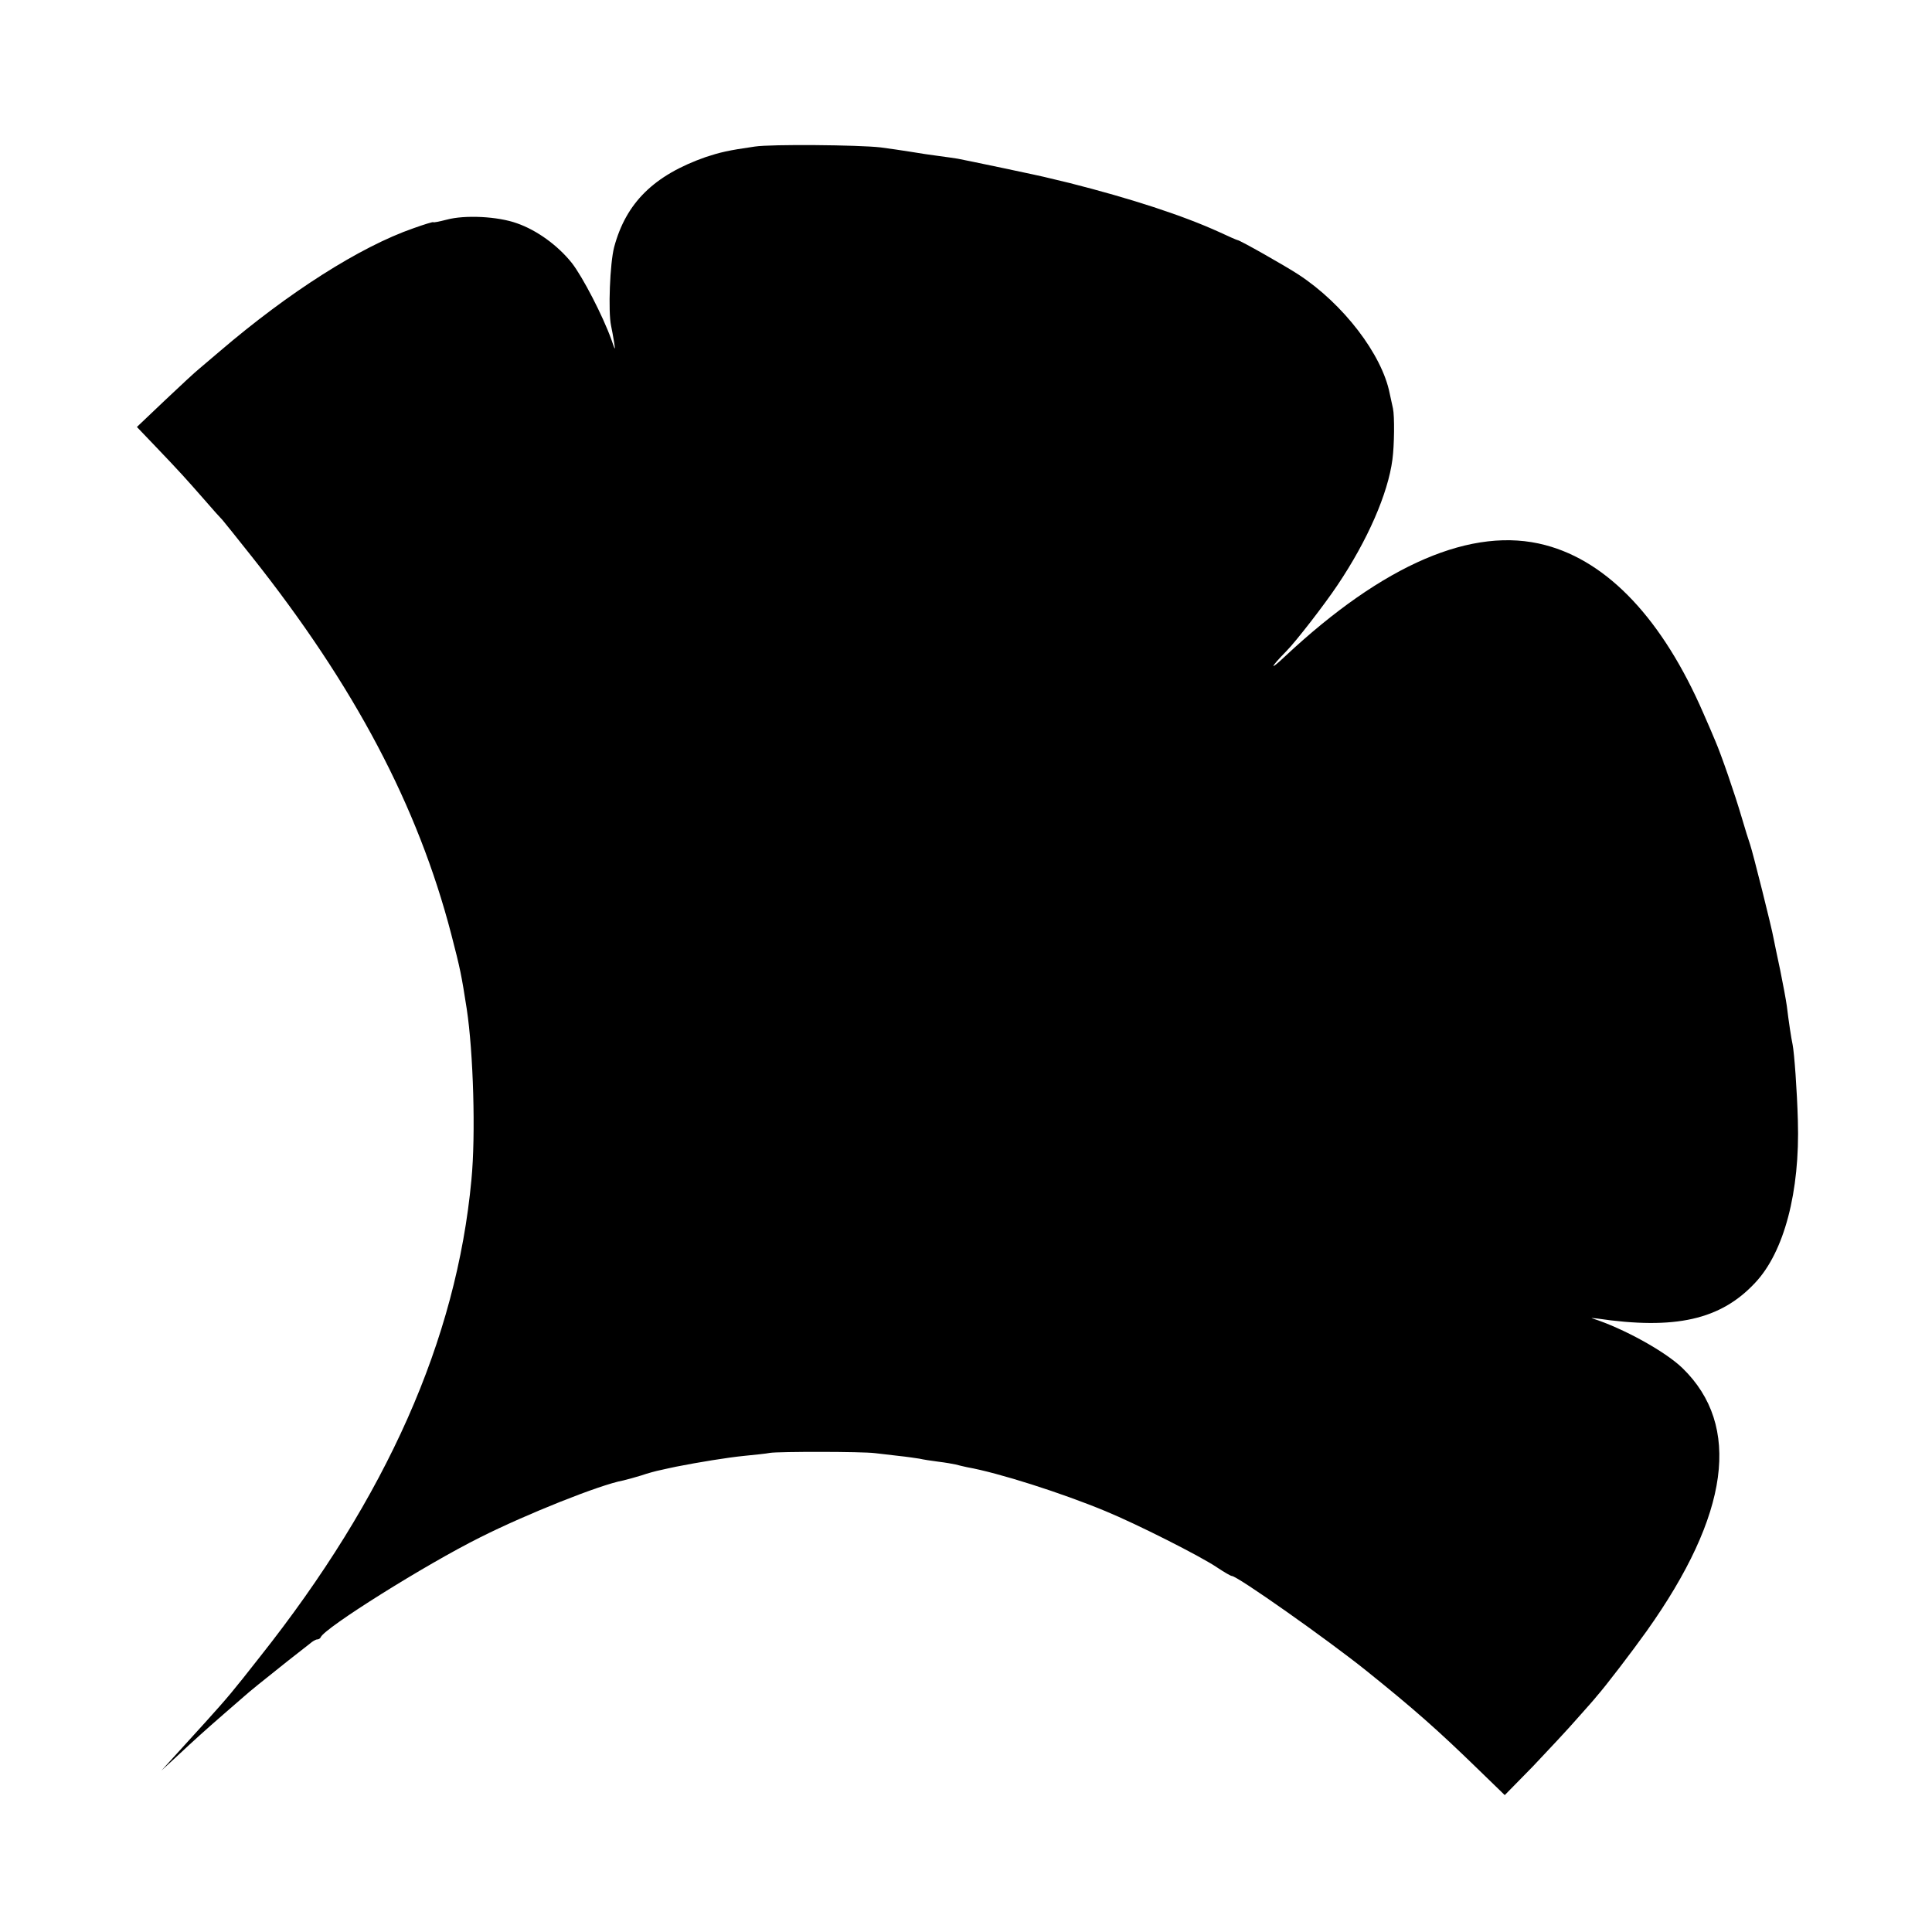
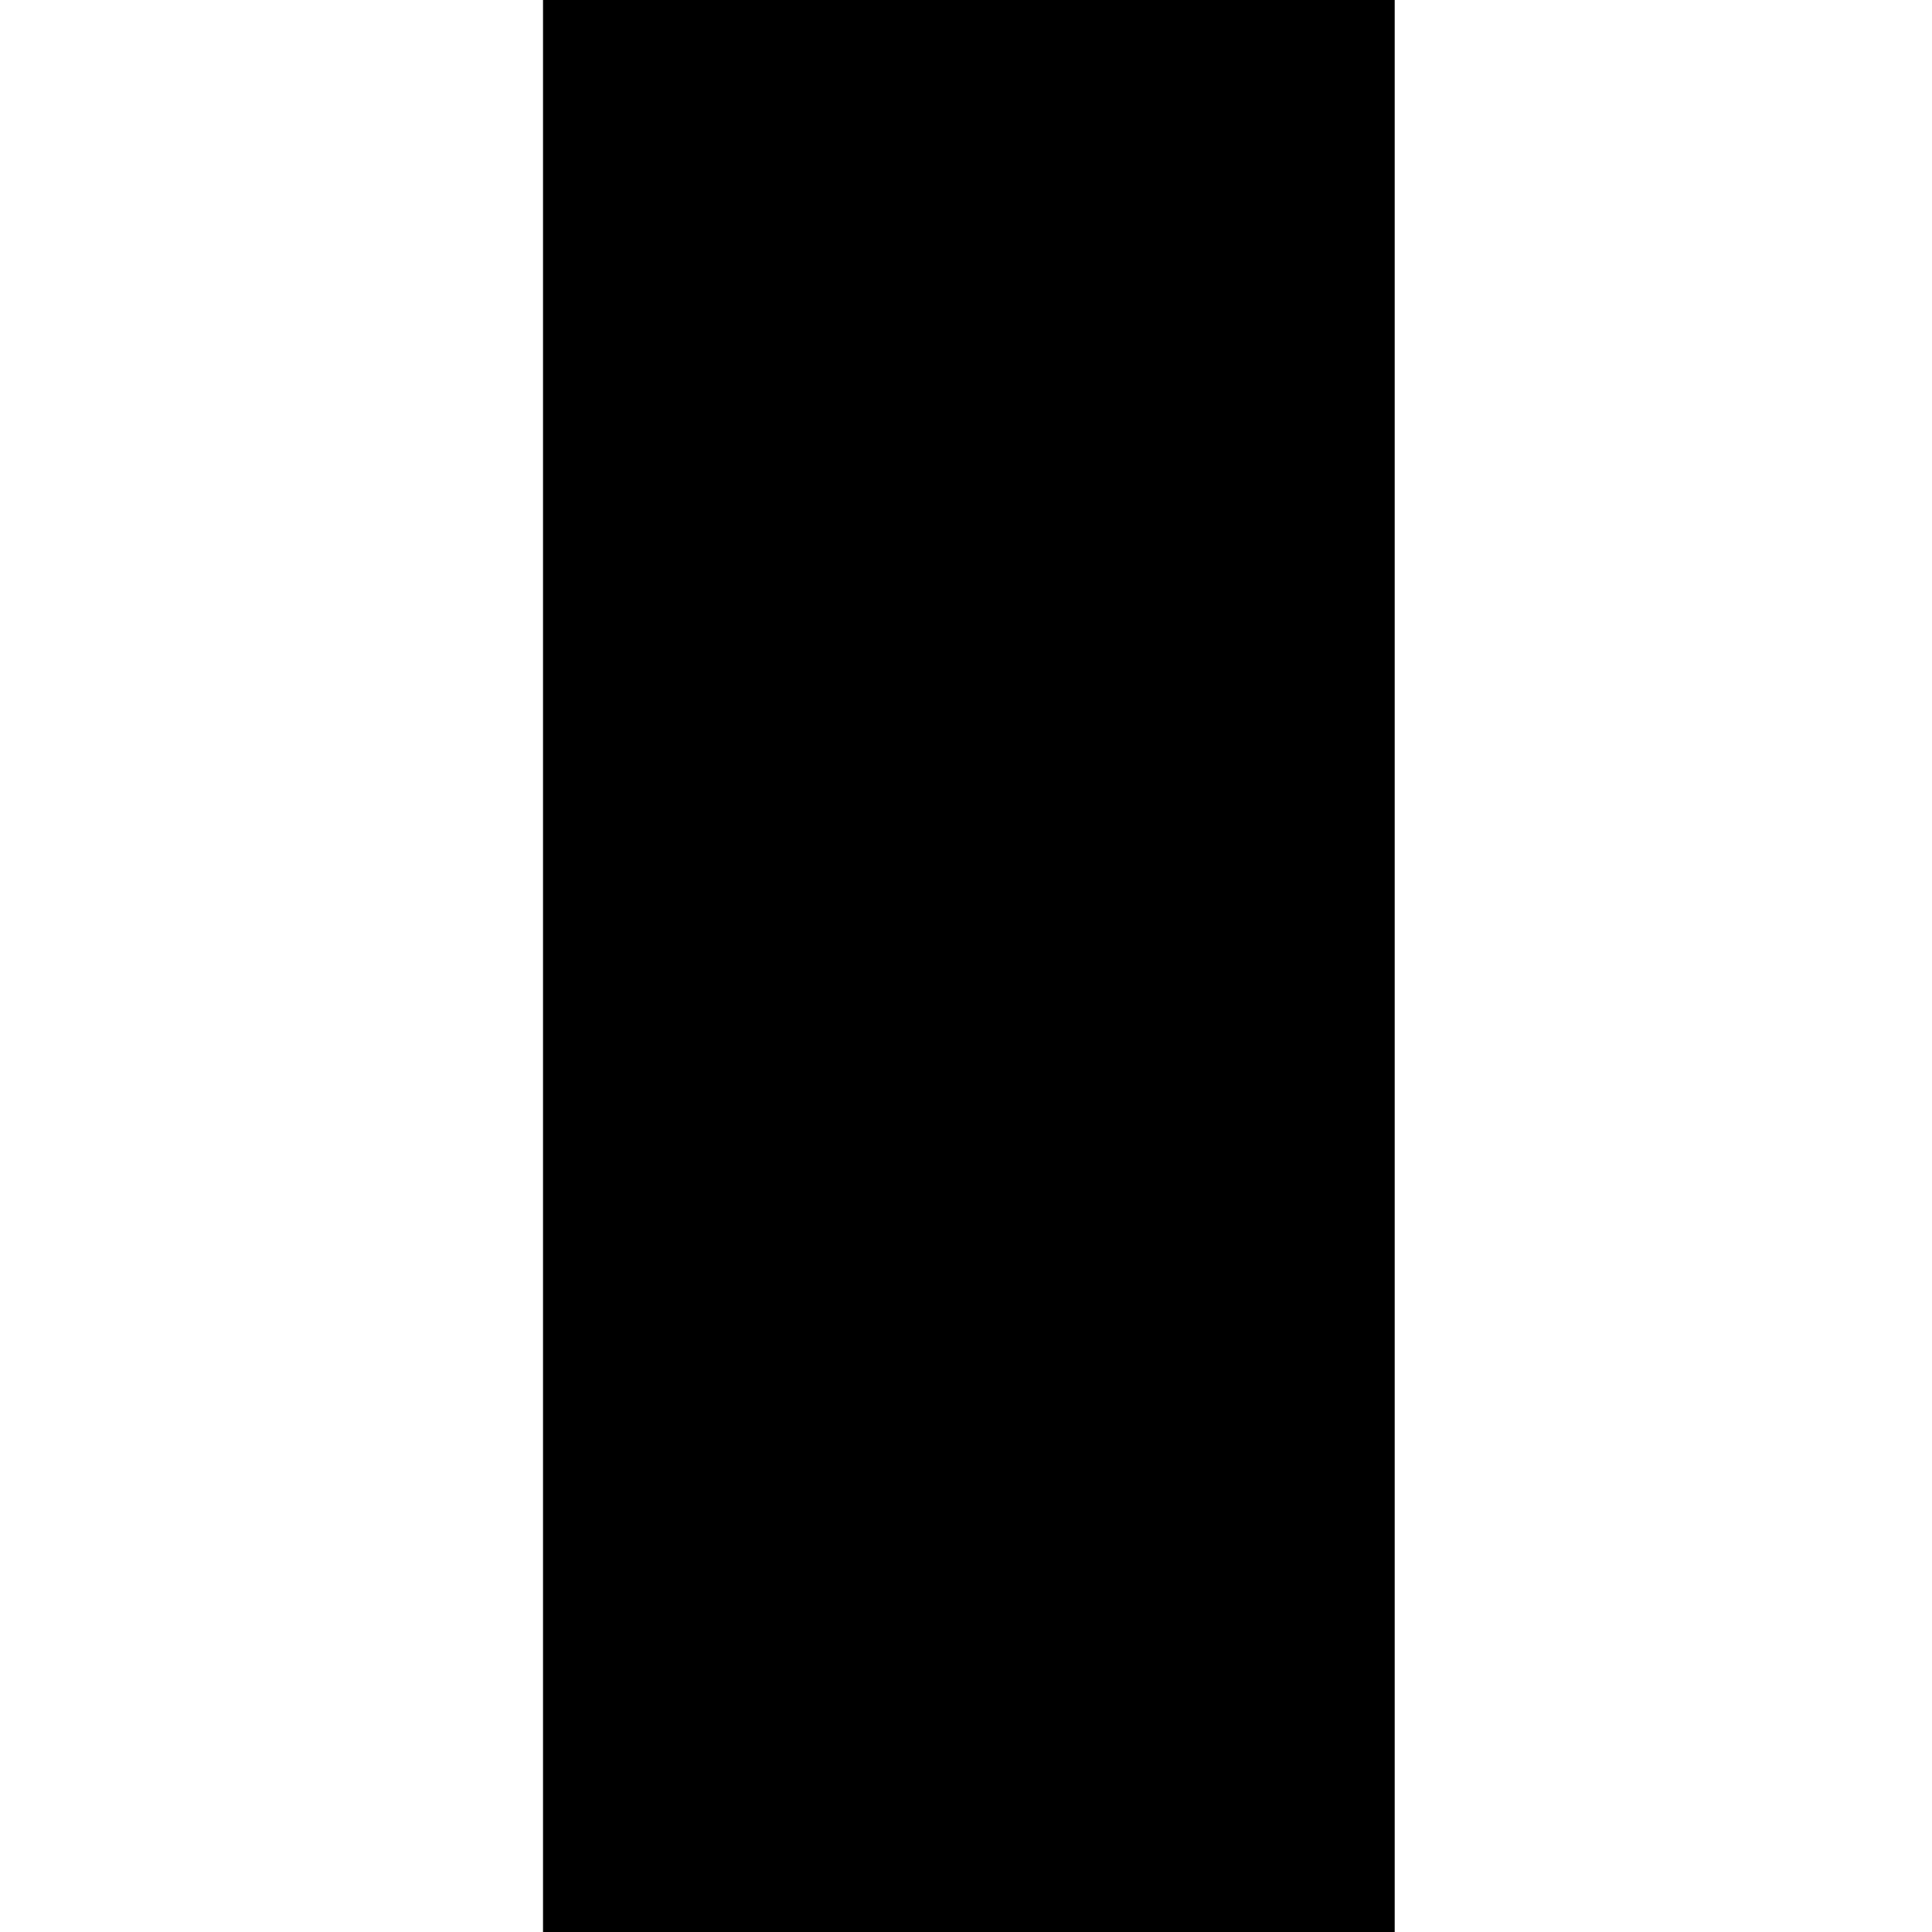
- <svg xmlns="http://www.w3.org/2000/svg" version="1.0" width="700pt" height="700pt" viewBox="0 0 700 700" preserveAspectRatio="xMidYMid meet">
-   <g transform="translate(0,700) scale(0.1,-0.1)" fill="#000000" stroke="none">
-     <path d="M2735 6469 c-98 -14 -126 -21 -178 -38 -188 -66 -289 -166 -332 -327 -15 -58 -22 -232 -11 -284 3 -14 8 -41 11 -60 5 -32 4 -31 -10 10 -31 86 -104 227 -143 277 -51 64 -127 119 -199 144 -69 25 -189 31 -255 13 -27 -7 -48 -11 -48 -9 0 2 -33 -8 -72 -22 -193 -67 -452 -232 -702 -446 -27 -23 -60 -51 -73 -62 -14 -11 -70 -63 -126 -116 l-101 -96 66 -69 c90 -94 114 -121 178 -194 30 -35 60 -68 66 -74 5 -6 53 -65 105 -131 374 -471 603 -905 724 -1370 33 -127 37 -148 56 -270 24 -157 33 -457 17 -620 -54 -579 -307 -1149 -767 -1729 -98 -125 -114 -144 -196 -235 -54 -59 -60 -66 -120 -132 l-40 -44 50 46 c76 71 104 96 175 158 36 31 70 61 76 66 14 13 72 60 154 125 36 28 73 57 83 65 9 8 21 15 26 15 5 0 11 3 13 8 14 34 381 264 578 362 167 84 435 191 518 206 13 3 42 11 65 18 23 8 56 17 72 20 17 4 41 9 55 12 81 16 185 33 245 39 39 4 81 8 95 11 32 5 334 5 380 -1 19 -2 58 -7 86 -10 29 -3 62 -8 75 -10 13 -3 44 -8 69 -11 25 -3 53 -8 62 -10 10 -3 29 -7 42 -10 113 -20 342 -93 501 -159 112 -46 346 -164 406 -205 24 -16 48 -30 52 -30 20 0 346 -230 487 -343 173 -139 259 -215 403 -355 l99 -96 102 104 c55 58 128 136 161 174 33 37 65 73 70 80 32 36 129 163 181 236 301 423 344 745 130 953 -63 61 -216 145 -326 180 -8 2 -1 2 15 0 284 -42 449 -5 574 129 105 111 163 330 155 588 -3 110 -13 245 -19 275 -5 23 -14 82 -21 140 -3 22 -14 81 -24 130 -11 50 -21 101 -24 115 -6 36 -75 311 -85 340 -5 14 -19 59 -31 100 -24 82 -74 227 -95 275 -7 17 -26 62 -43 100 -147 339 -345 550 -573 610 -263 70 -586 -69 -944 -404 -57 -54 -54 -41 5 19 35 35 140 171 186 240 109 162 183 332 199 455 7 51 8 158 2 185 -2 8 -7 33 -12 55 -28 141 -168 324 -330 430 -47 31 -213 125 -221 125 -2 0 -32 13 -66 29 -134 61 -322 122 -543 178 -33 8 -67 16 -75 18 -25 7 -303 65 -330 70 -14 2 -45 7 -70 10 -25 3 -70 10 -100 15 -30 5 -80 12 -110 16 -79 9 -396 12 -455 3z" />
+ <svg xmlns="http://www.w3.org/2000/svg" version="1.0" width="338pt" height="338pt" viewBox="0 0 338 338" preserveAspectRatio="xMidYMid meet">
+   <g transform="translate(0,338) scale(0.1,-0.1)" fill="#000000" stroke="none">
+     <path d="M950 1690 l0 -1690 745 0 745 0 0 1690 0 1690 -745 0 -745 0 0 -1690z" />
  </g>
</svg>
